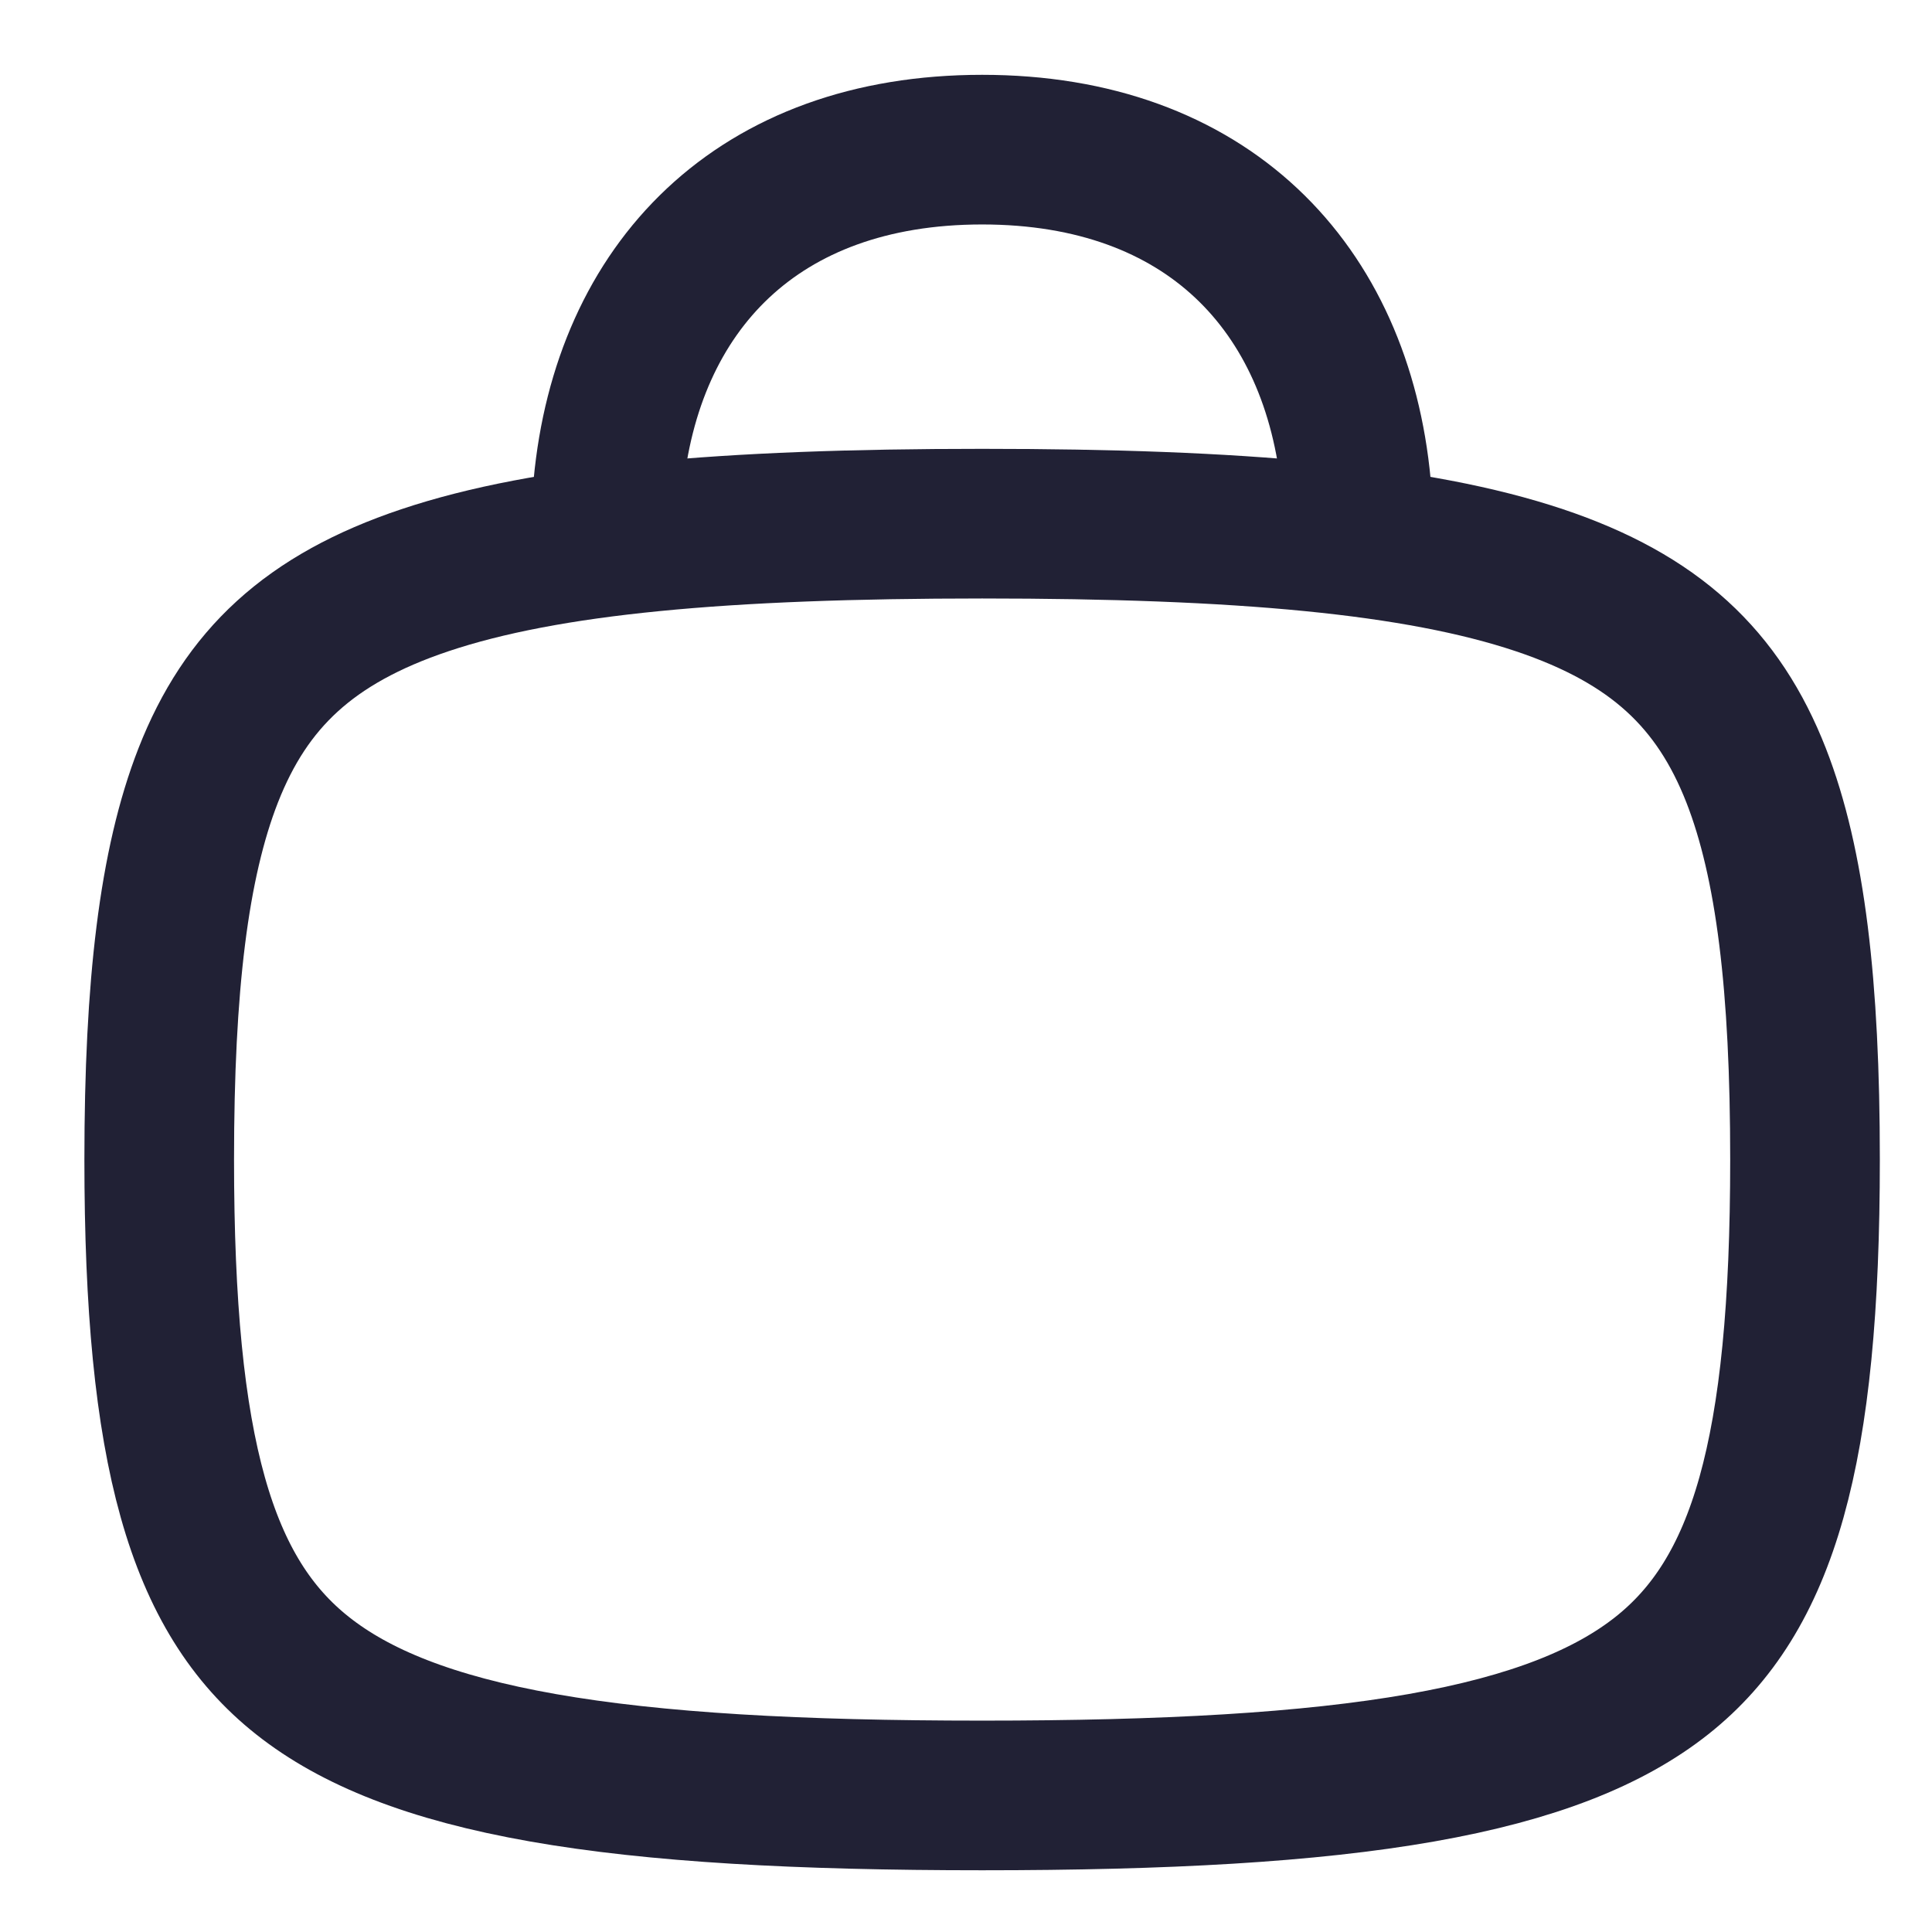
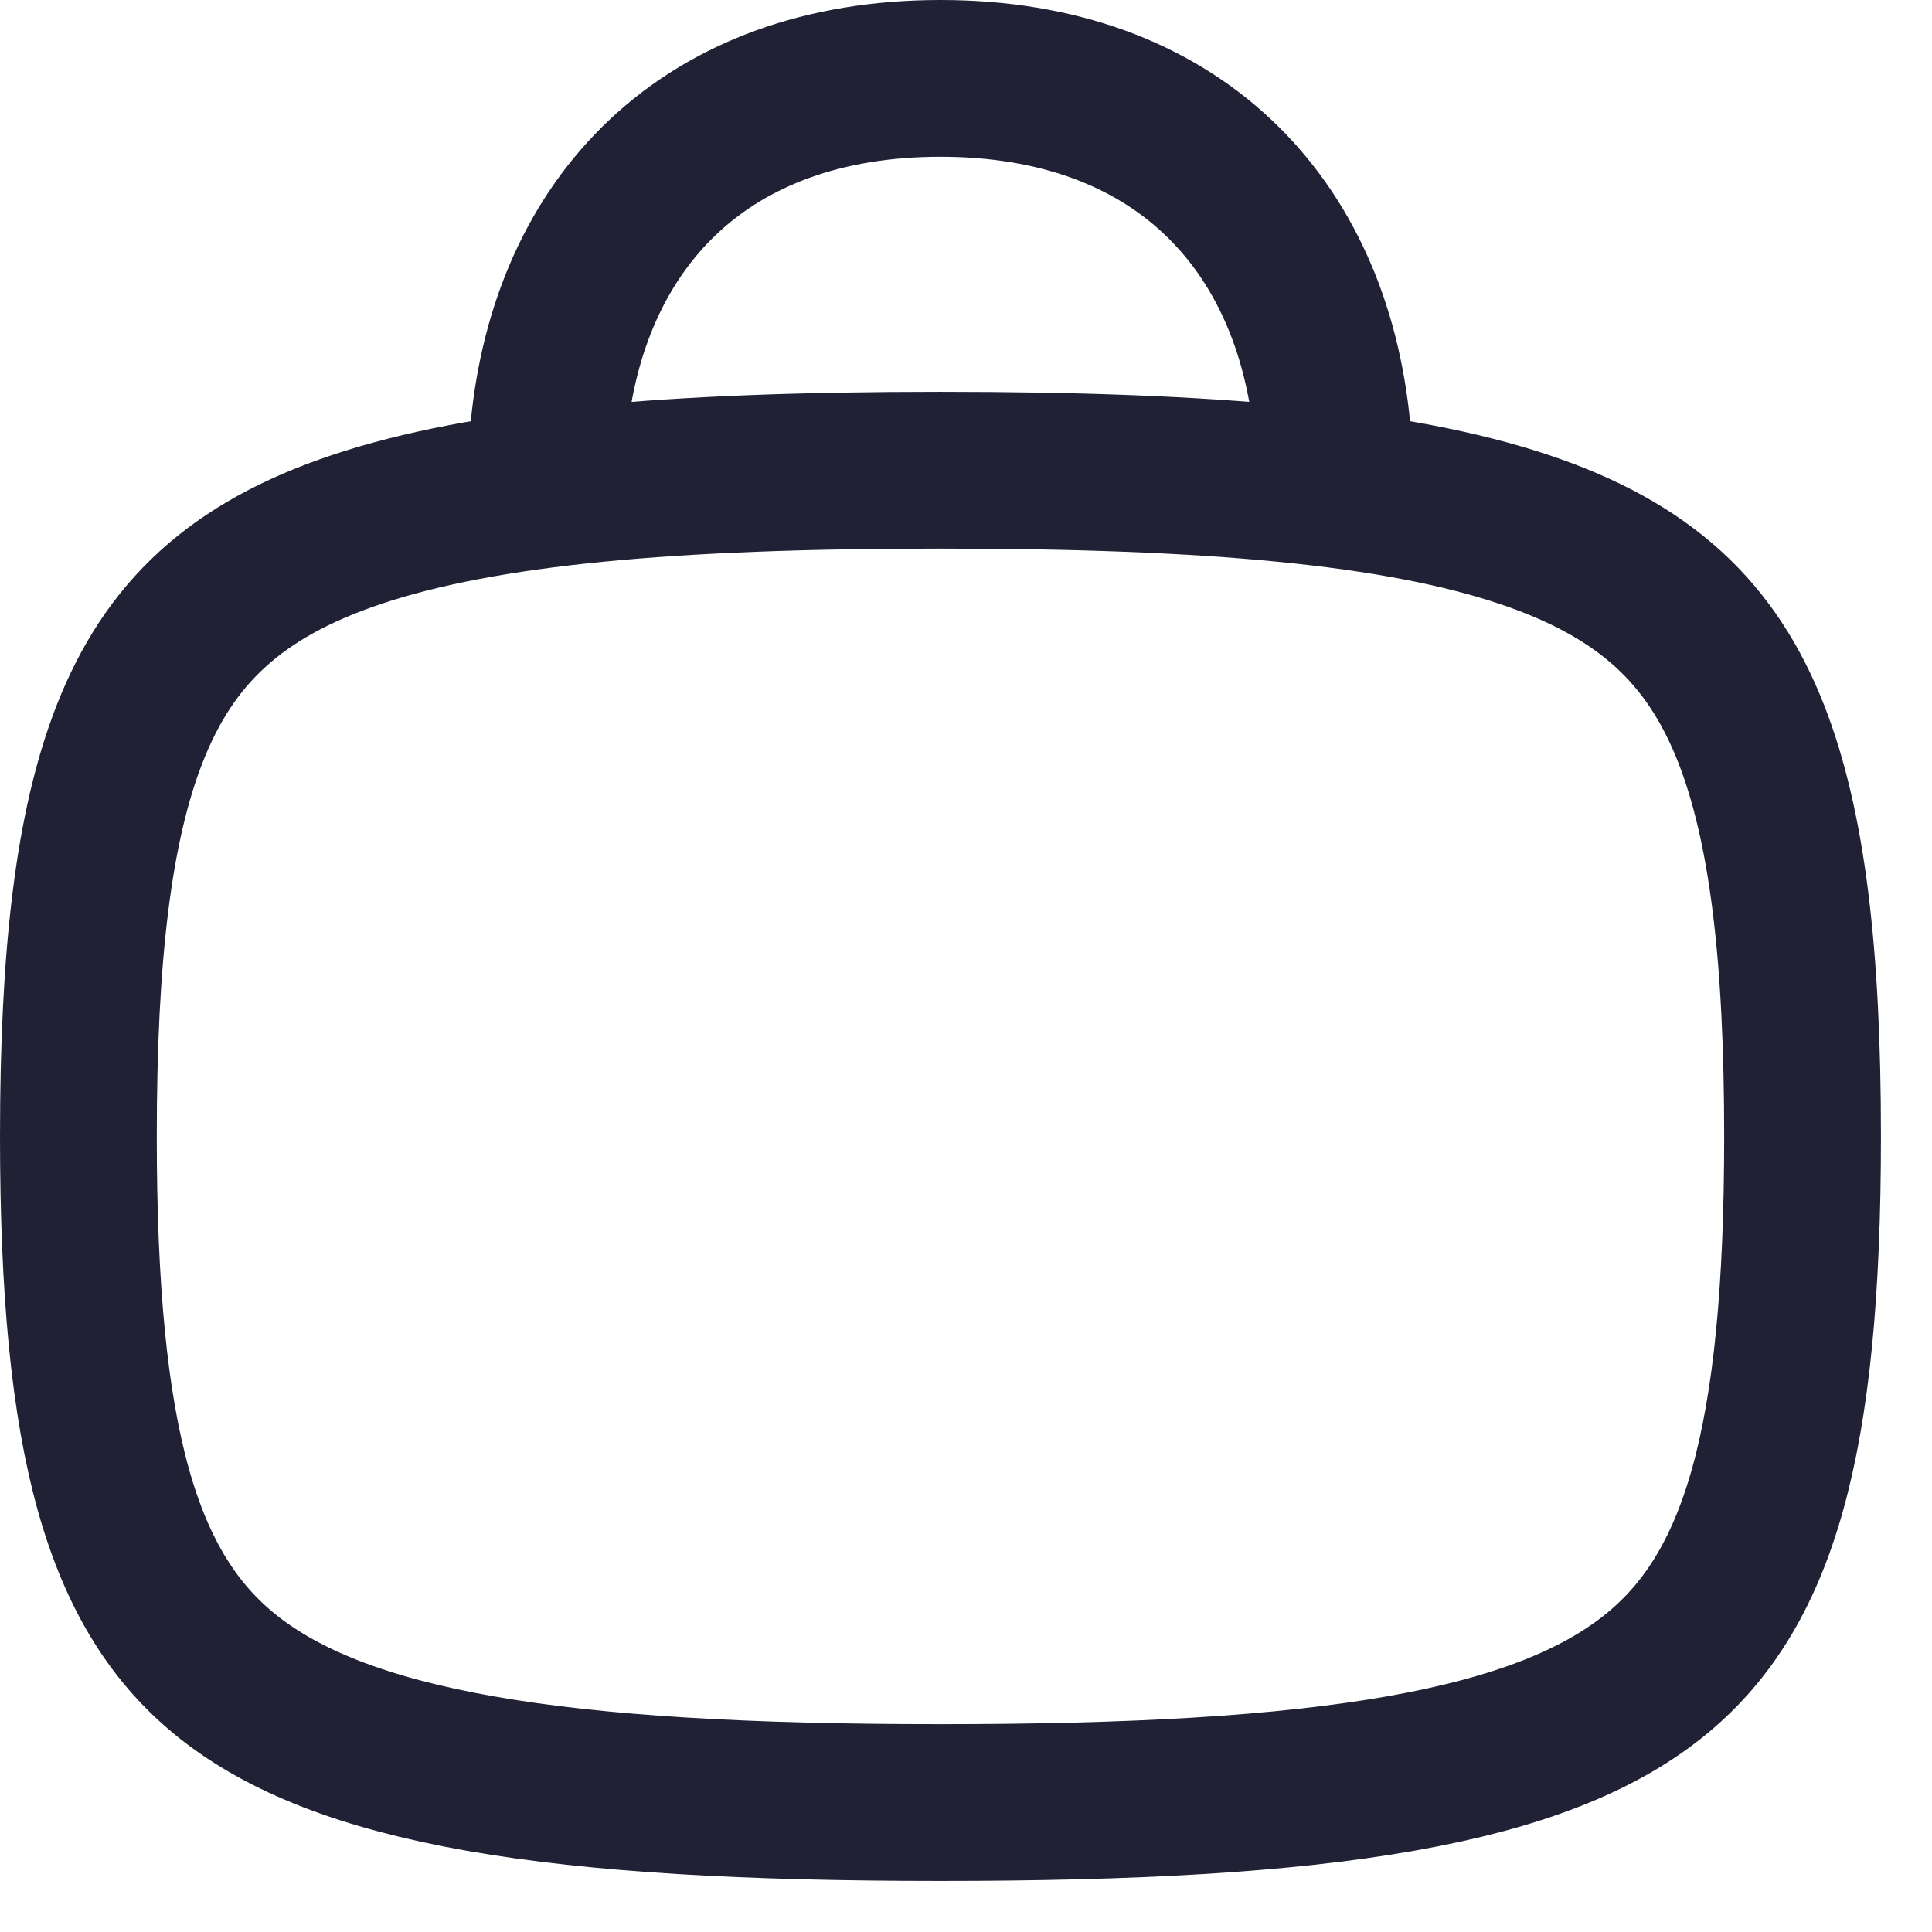
- <svg xmlns="http://www.w3.org/2000/svg" width="22" height="22" viewBox="0 0 22 22" fill="none">
-   <path d="M15.443 5.537C15.23 3.265 13.739 1.704 11.184 1.704C8.628 1.704 7.138 3.265 6.925 5.537" stroke="#212135" stroke-width="1.704" stroke-linecap="round" stroke-linejoin="round" />
-   <path d="M1.813 13.204C1.813 16.538 2.288 18.165 3.445 19.081C4.043 19.555 4.904 19.905 6.183 20.13C7.462 20.355 9.094 20.445 11.184 20.445C13.273 20.445 14.906 20.355 16.185 20.13C17.463 19.905 18.324 19.555 18.923 19.081C20.08 18.165 20.554 16.538 20.554 13.204C20.554 11.228 20.39 9.834 19.997 8.829C19.568 7.735 18.848 7.049 17.529 6.607C16.139 6.142 14.126 5.963 11.184 5.963C8.242 5.963 6.228 6.142 4.839 6.607C3.52 7.049 2.8 7.735 2.371 8.829C1.978 9.834 1.813 11.228 1.813 13.204Z" stroke="#212135" stroke-width="1.704" stroke-linecap="round" stroke-linejoin="round" />
+ <svg xmlns="http://www.w3.org/2000/svg" width="21" height="21" viewBox="0 0 21 21" fill="none">
+   <path d="M14.481 4.685C14.268 2.414 12.778 0.852 10.222 0.852C7.667 0.852 6.176 2.414 5.963 4.685" stroke="#212135" stroke-width="1.704" stroke-linecap="round" stroke-linejoin="round" />
+   <path d="M0.852 12.352C0.852 15.686 1.326 17.313 2.483 18.229C3.082 18.703 3.943 19.053 5.221 19.278C6.5 19.503 8.133 19.593 10.222 19.593C12.312 19.593 13.944 19.503 15.223 19.278C16.502 19.053 17.363 18.703 17.961 18.229C19.118 17.313 19.593 15.686 19.593 12.352C19.593 10.377 19.428 8.982 19.035 7.977C18.606 6.883 17.886 6.197 16.567 5.755C15.178 5.29 13.164 5.111 10.222 5.111C7.28 5.111 5.267 5.29 3.877 5.755C2.558 6.197 1.838 6.883 1.409 7.977C1.016 8.982 0.852 10.377 0.852 12.352Z" stroke="#212135" stroke-width="1.704" stroke-linecap="round" stroke-linejoin="round" />
</svg>
